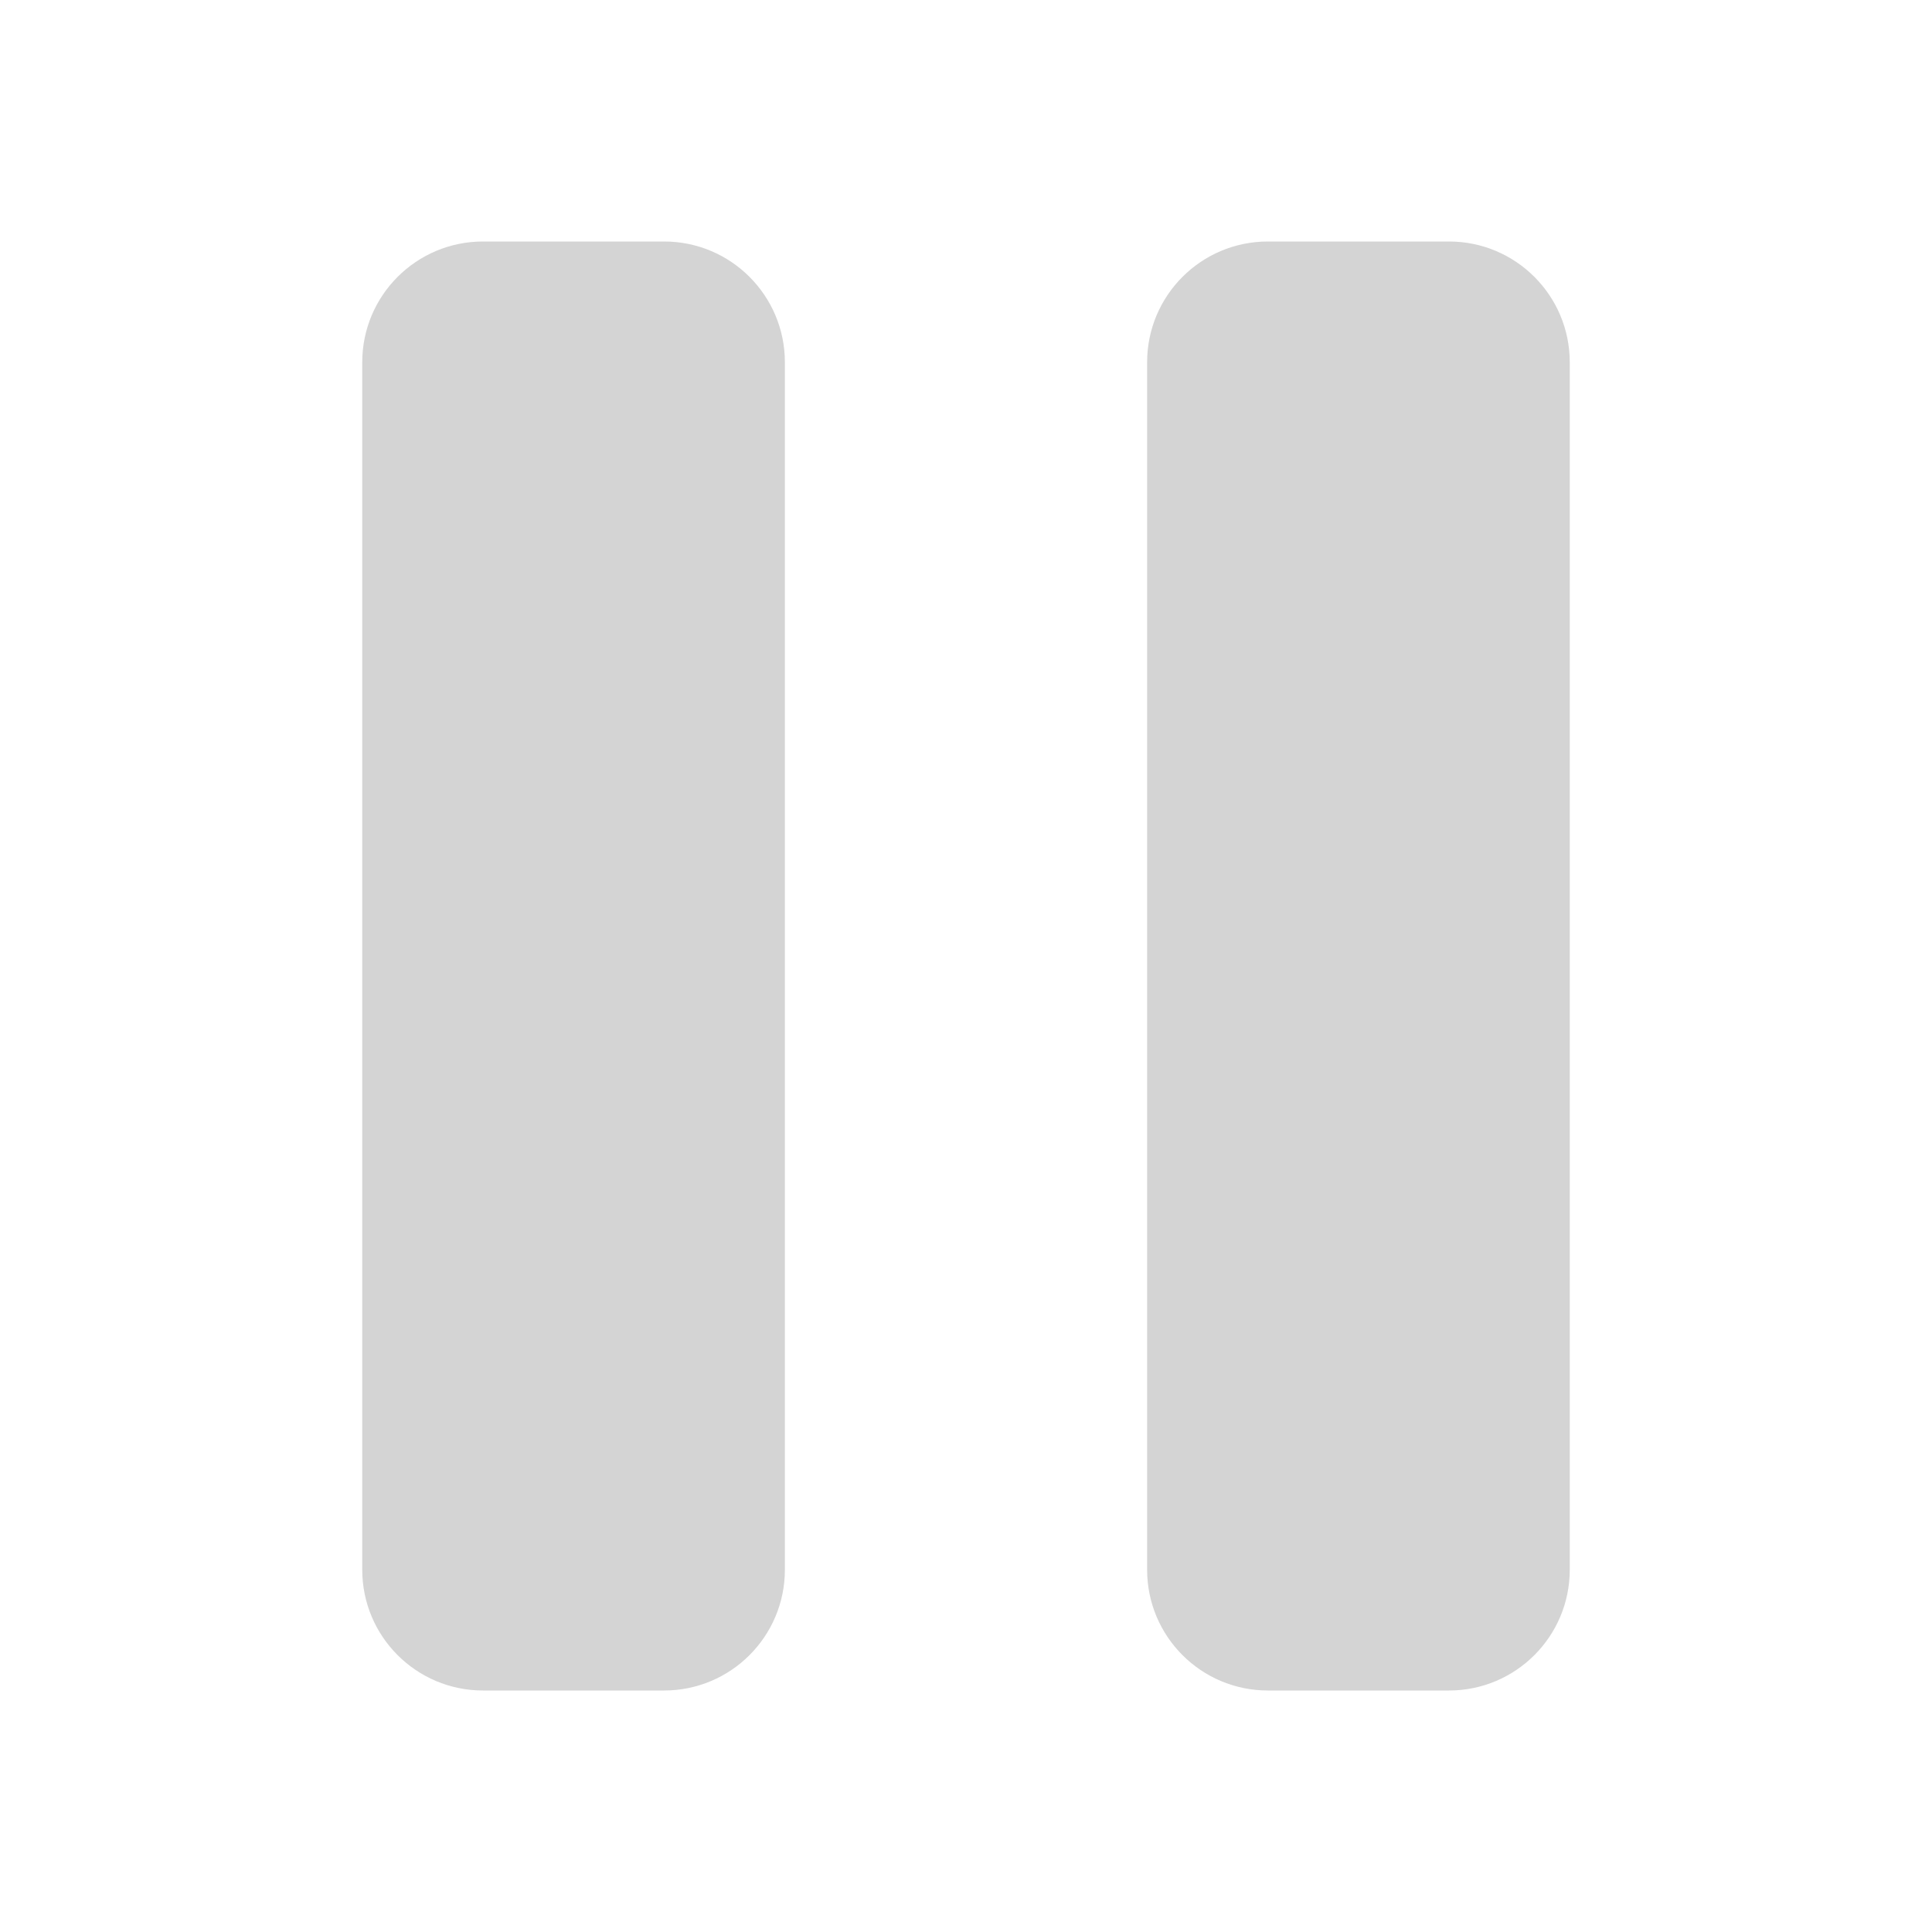
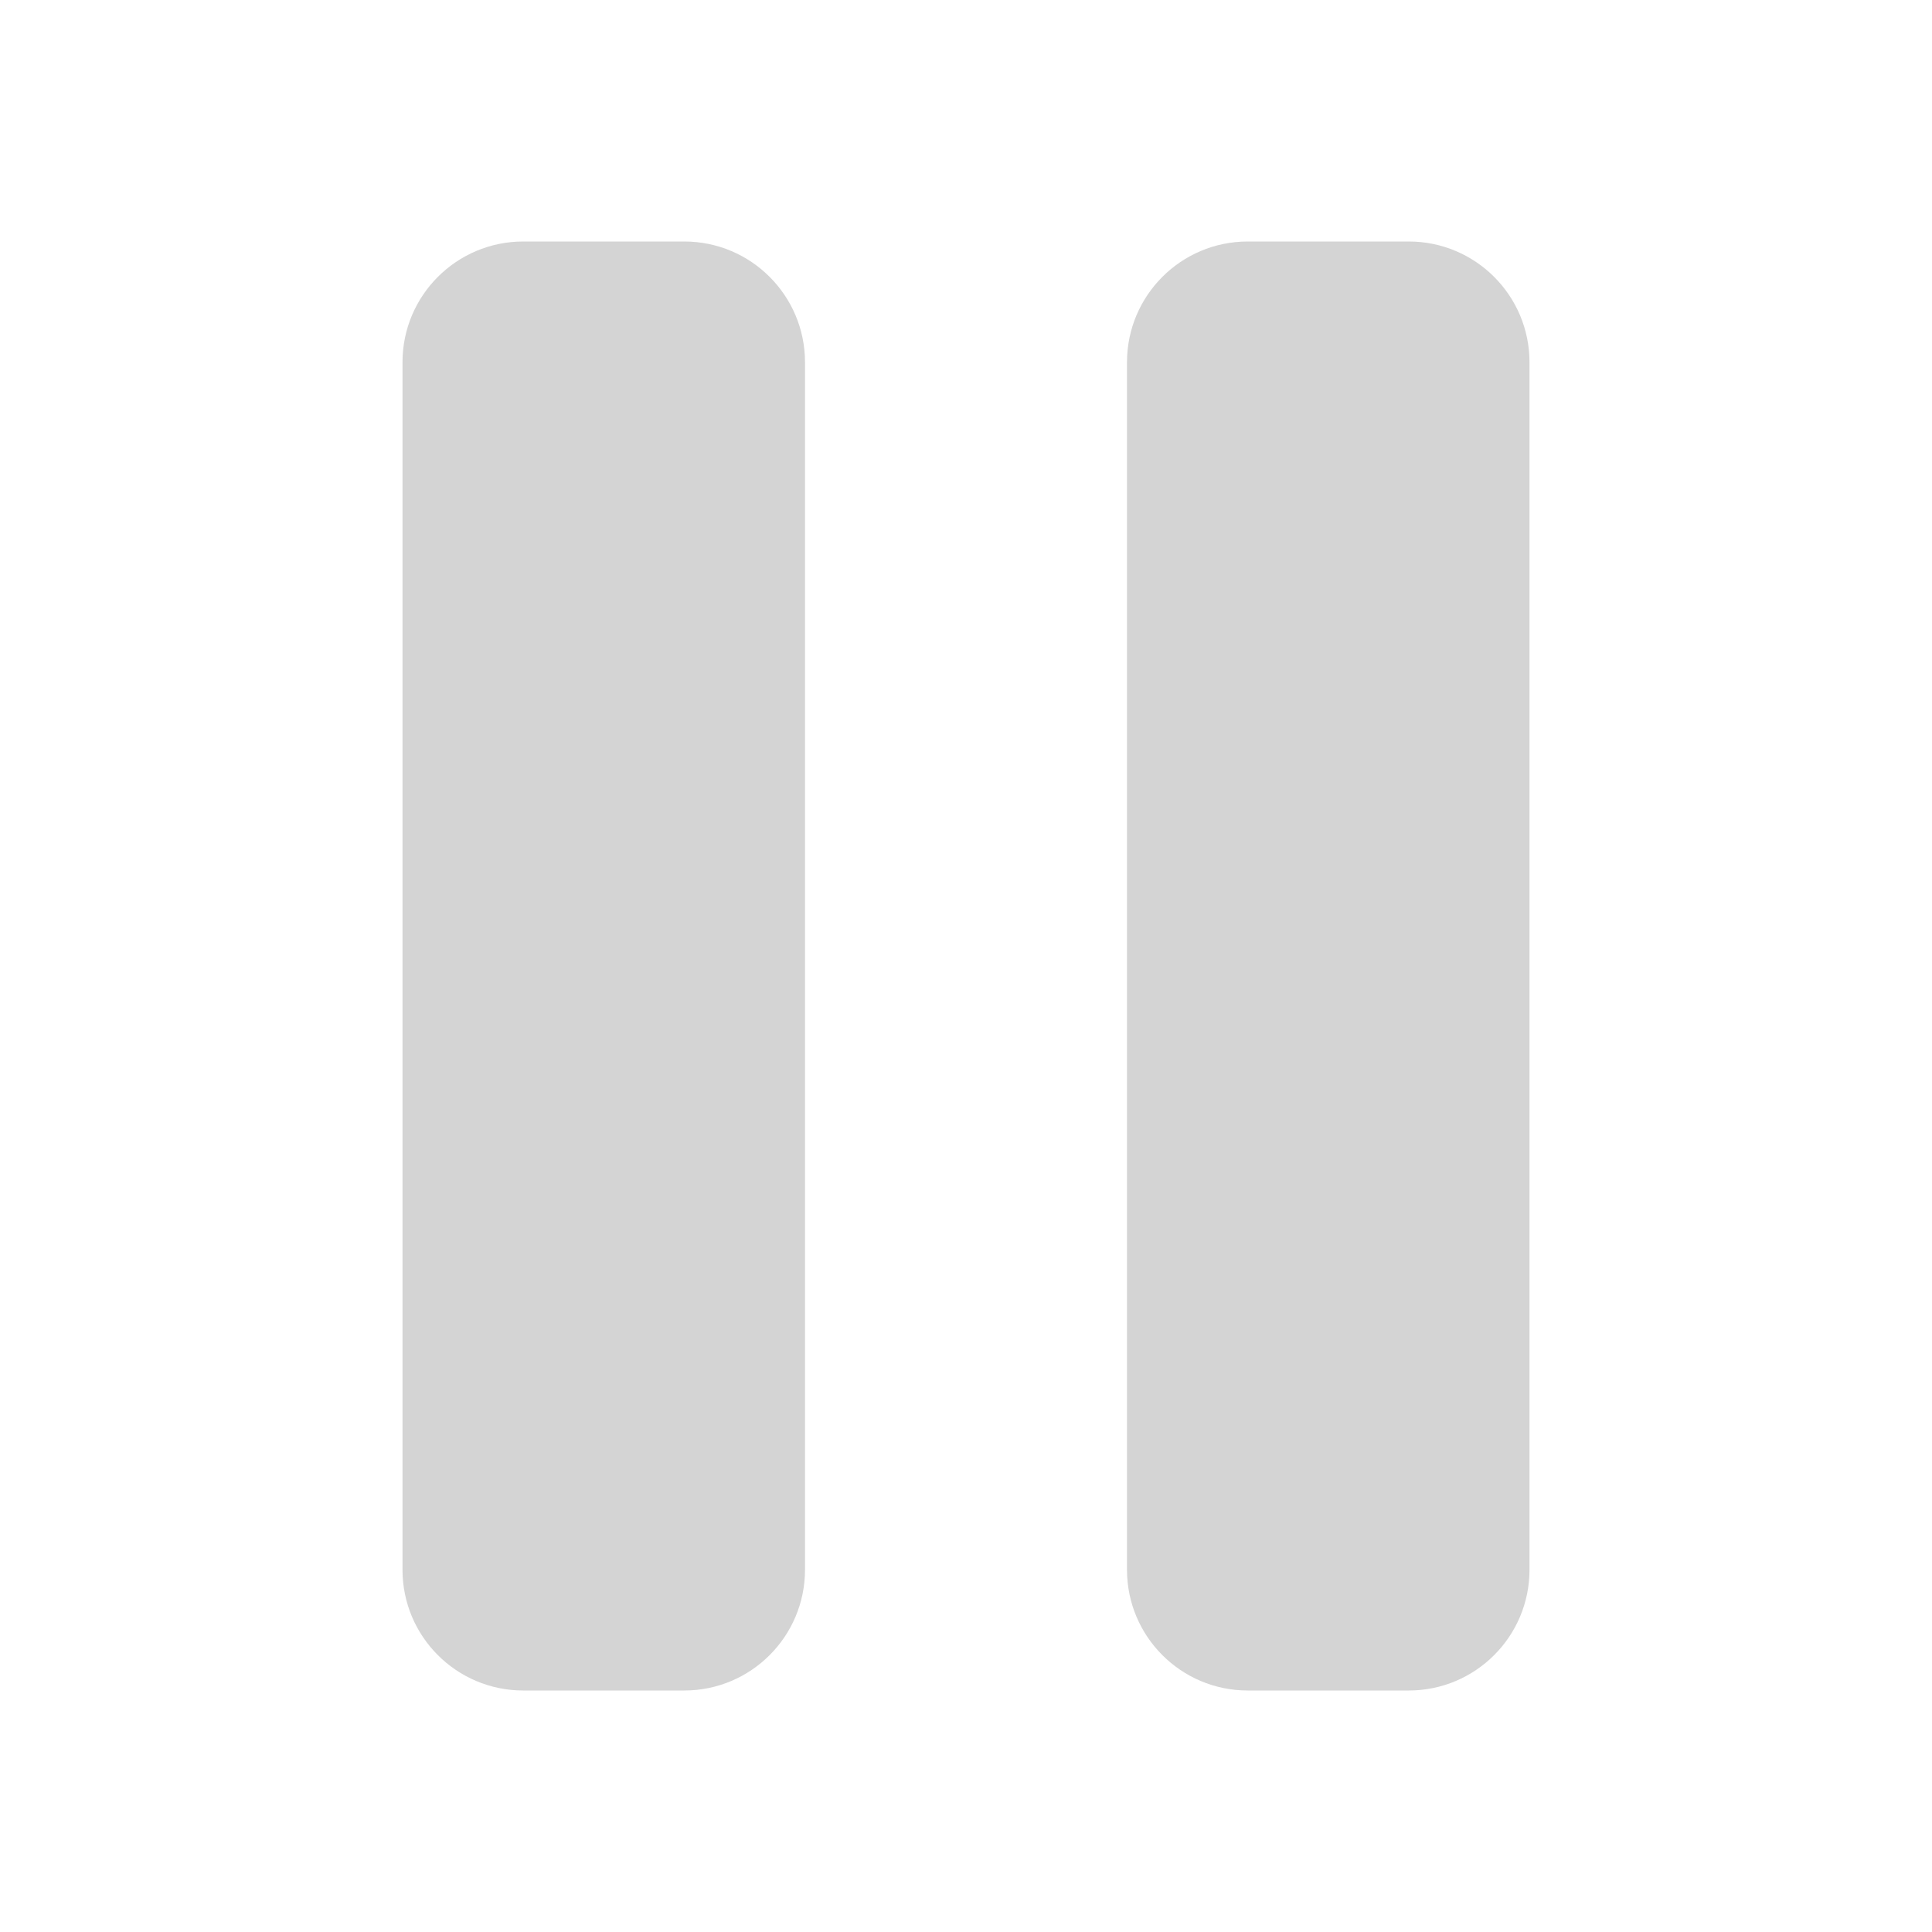
- <svg xmlns="http://www.w3.org/2000/svg" viewBox="0 0 16 16" width="16" height="16">
-   <rect x="3" y="2" width="3.5" height="12" rx="1" fill="#d4d4d4" />
-   <rect x="9.5" y="2" width="3.5" height="12" rx="1" fill="#d4d4d4" />
+ <svg xmlns="http://www.w3.org/2000/svg" viewBox="0 0 24 24" width="24" height="24">
+   <rect x="5" y="3" width="5" height="18" rx="1.5" fill="#d4d4d4" />
+   <rect x="14" y="3" width="5" height="18" rx="1.5" fill="#d4d4d4" />
</svg>
